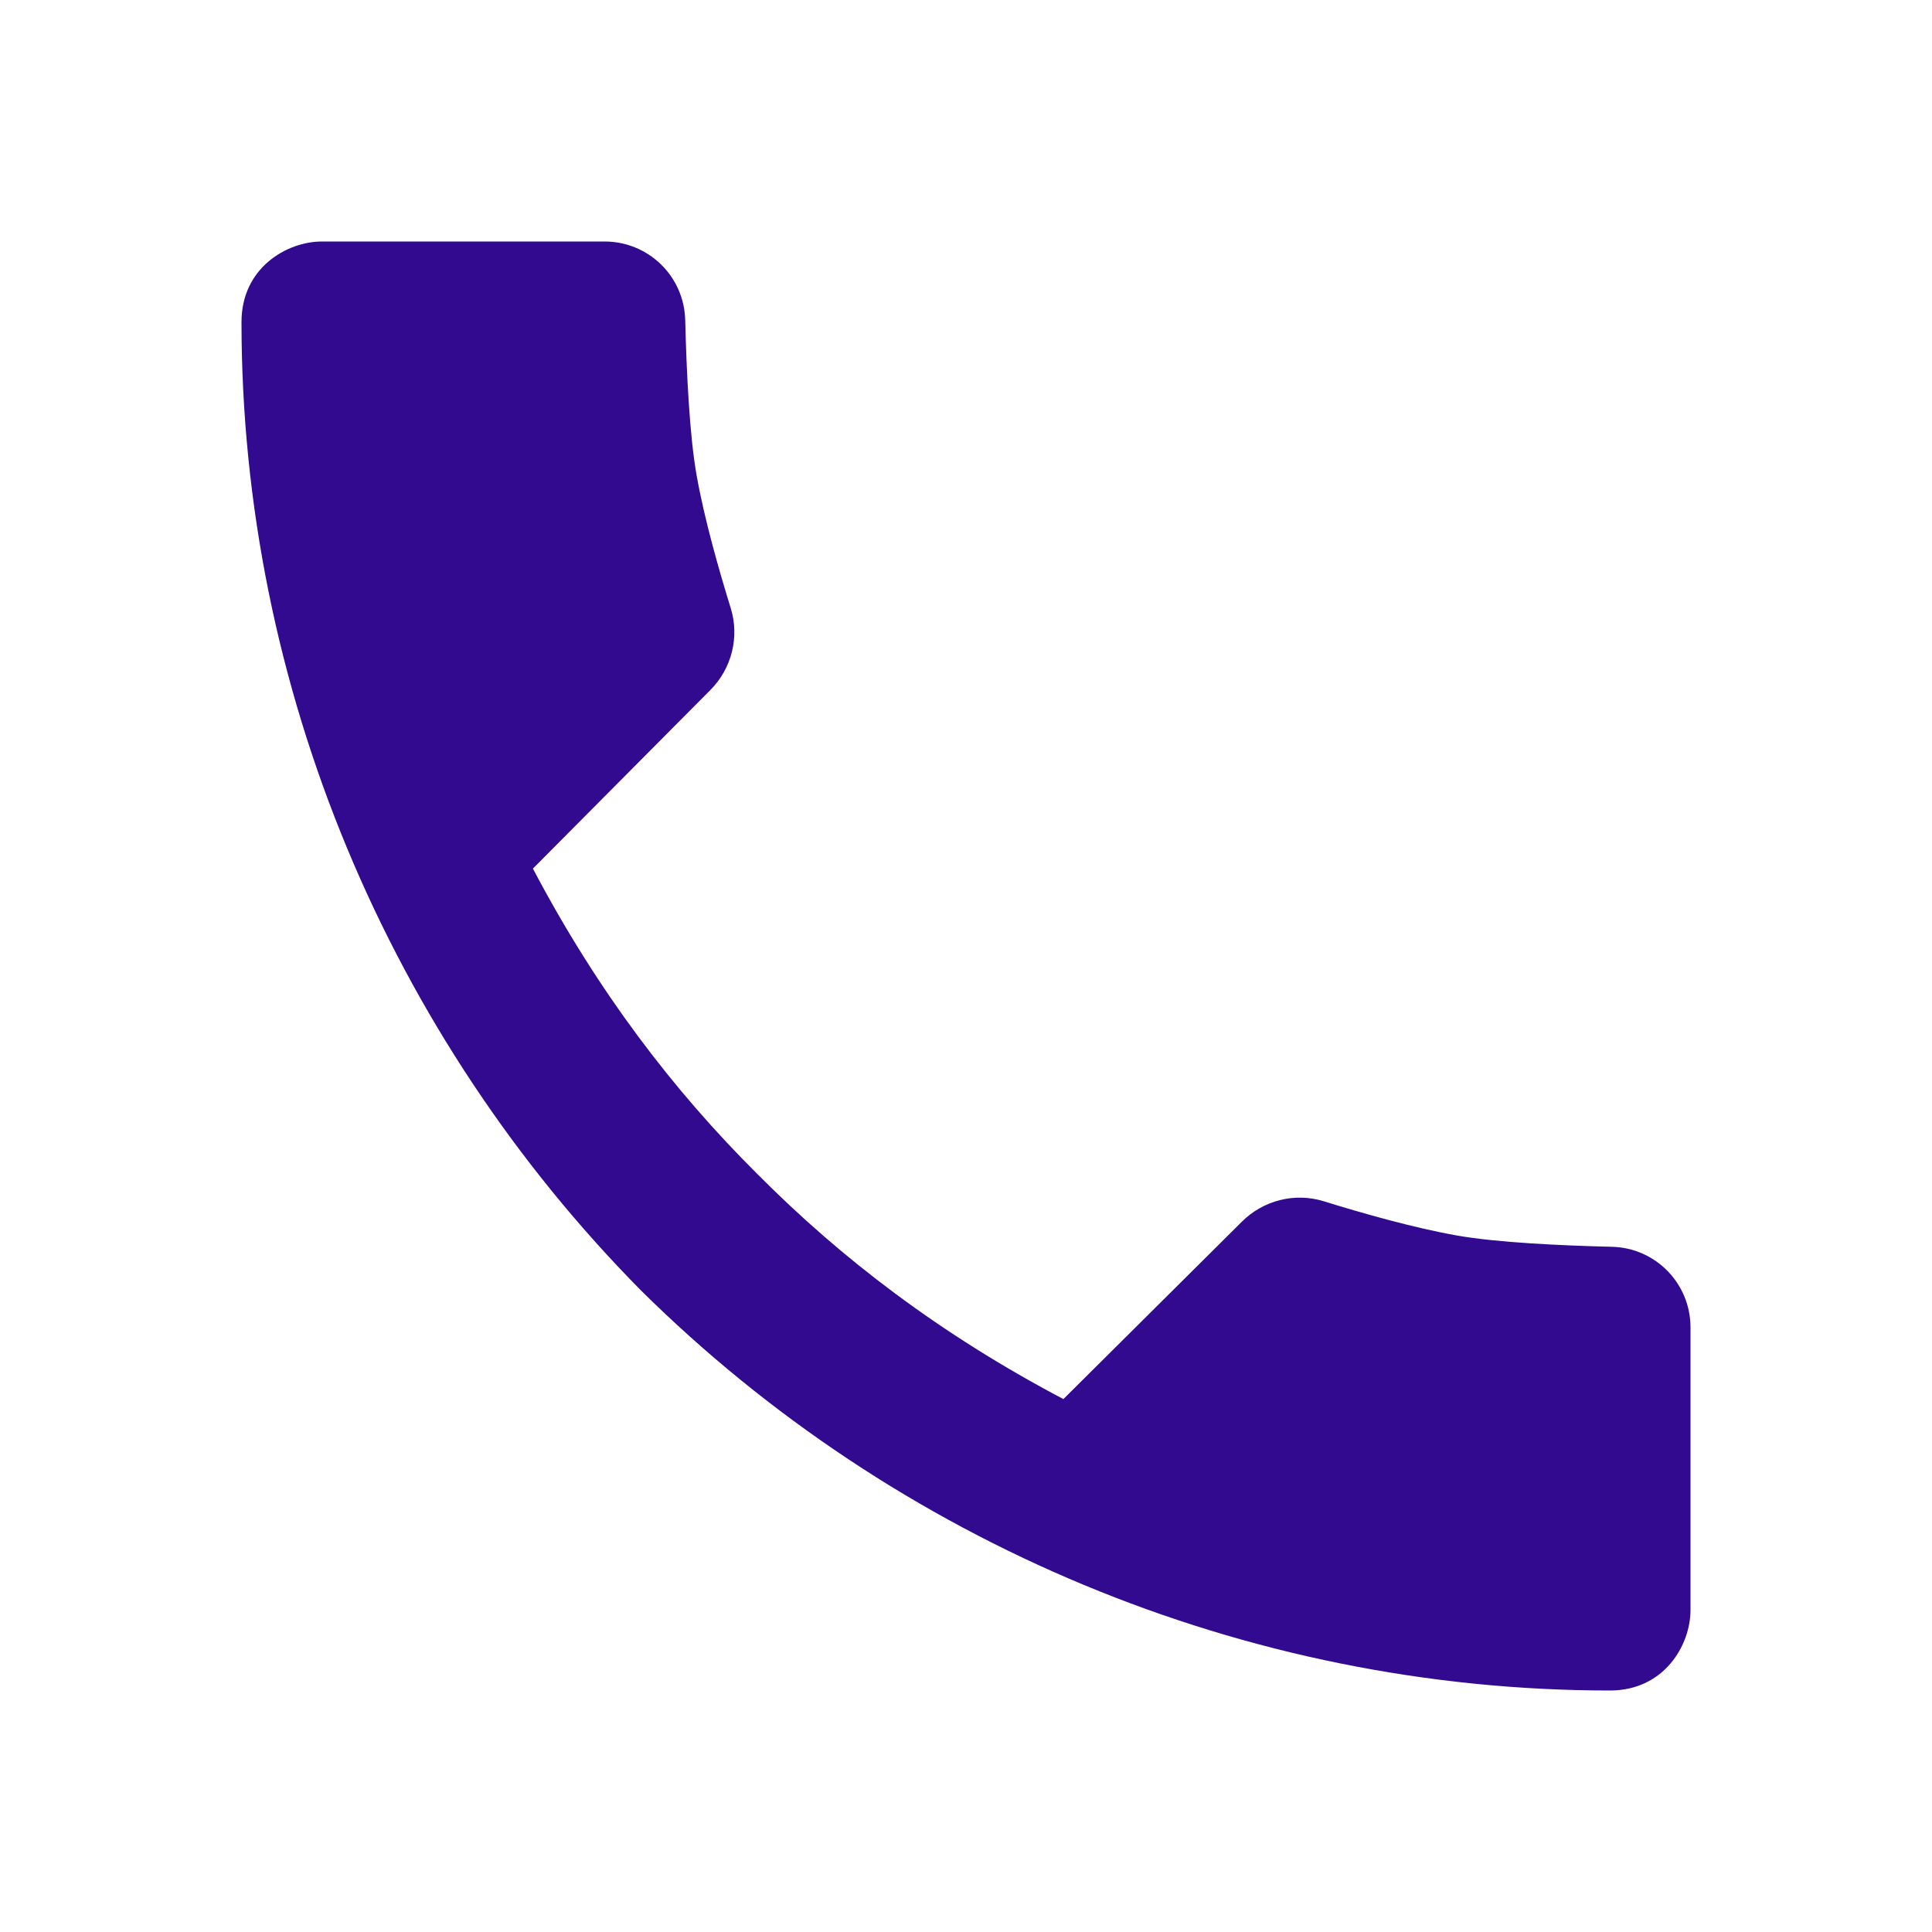
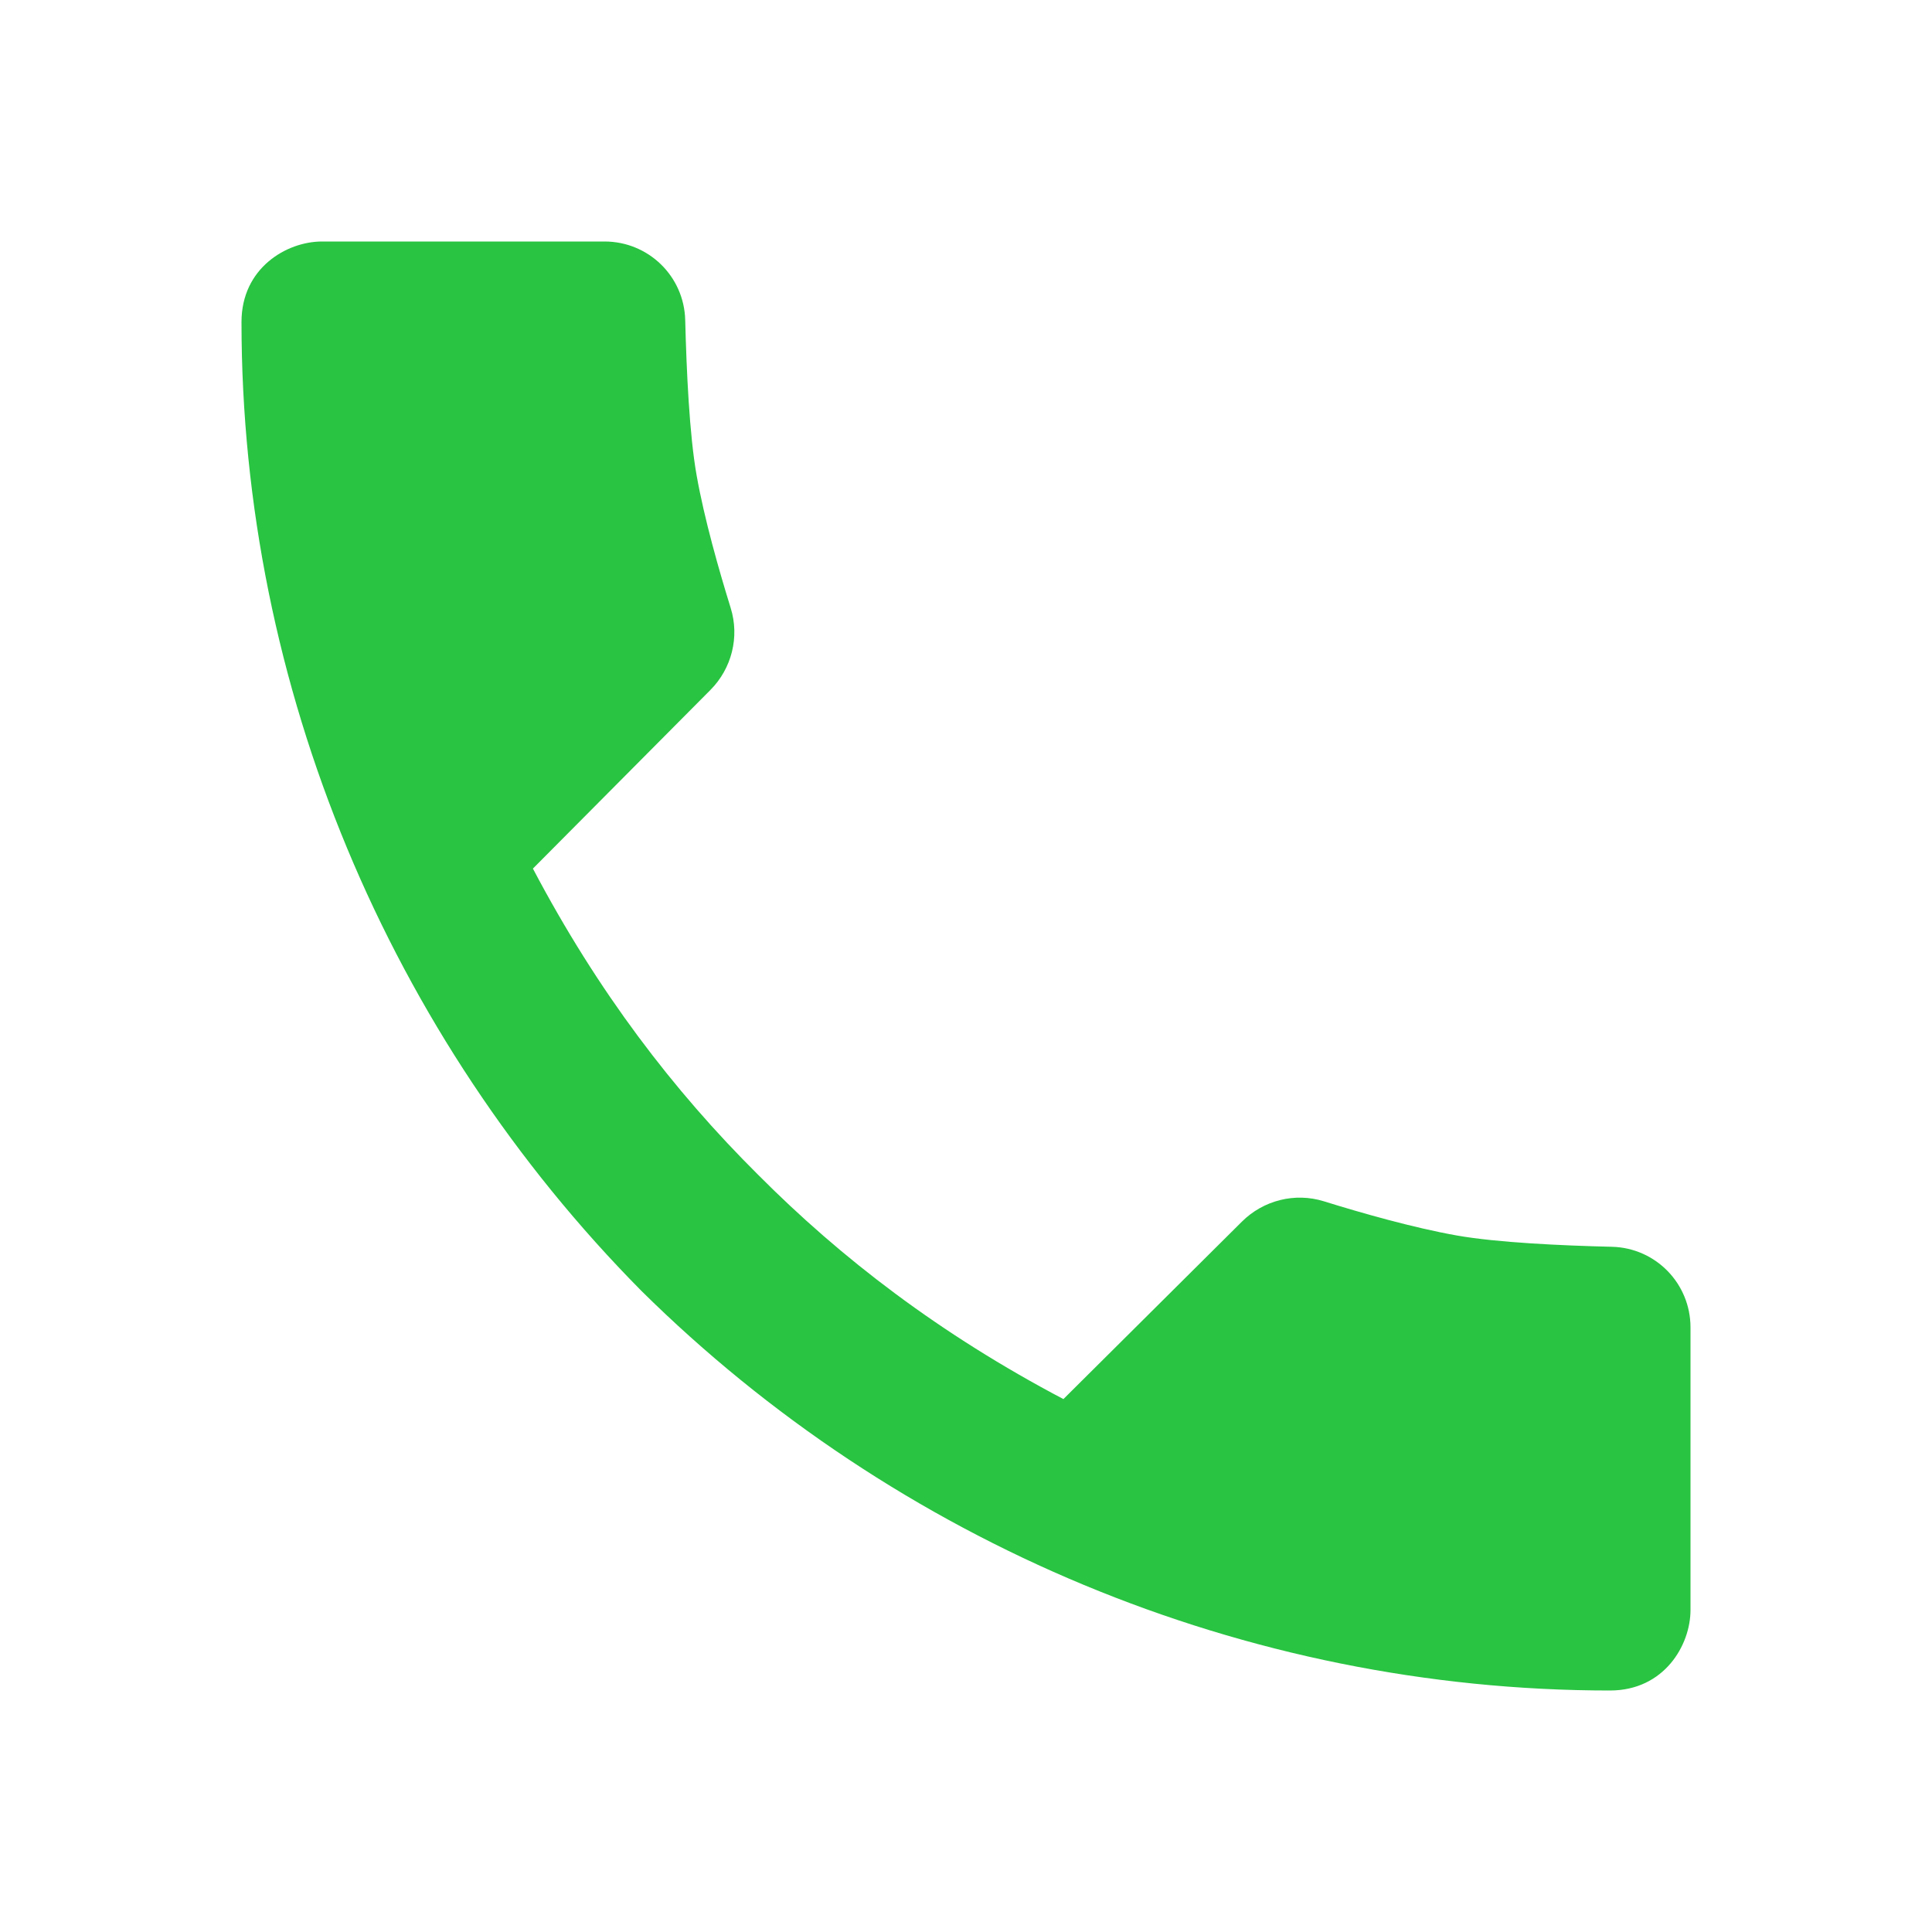
<svg xmlns="http://www.w3.org/2000/svg" width="24" height="24" viewBox="0 0 24 24" fill="none">
-   <path fill-rule="evenodd" clip-rule="evenodd" d="M18.099 15.348C18.6 15.436 19.393 15.473 20.023 15.488C20.568 15.501 21 15.945 21 16.49V20C21 20.438 20.672 21 20 21C15.461 21 11.126 19.16 7.966 16.034C4.84 12.874 3 8.539 3 4C3 3.328 3.562 3 4 3H7.51C8.055 3 8.499 3.432 8.512 3.977C8.528 4.607 8.564 5.4 8.653 5.901C8.748 6.443 8.935 7.095 9.077 7.553C9.189 7.913 9.09 8.305 8.824 8.572L6.62 10.79C7.427 12.322 8.367 13.549 9.412 14.588C10.451 15.633 11.678 16.573 13.21 17.38L15.427 15.176C15.694 14.91 16.086 14.811 16.446 14.923C16.905 15.066 17.557 15.252 18.099 15.348Z" fill="#310A90" />
+   <path fill-rule="evenodd" clip-rule="evenodd" d="M18.099 15.348C18.6 15.436 19.393 15.473 20.023 15.488C20.568 15.501 21 15.945 21 16.49V20C21 20.438 20.672 21 20 21C15.461 21 11.126 19.16 7.966 16.034C4.84 12.874 3 8.539 3 4C3 3.328 3.562 3 4 3H7.51C8.055 3 8.499 3.432 8.512 3.977C8.528 4.607 8.564 5.4 8.653 5.901C8.748 6.443 8.935 7.095 9.077 7.553C9.189 7.913 9.09 8.305 8.824 8.572L6.62 10.79C7.427 12.322 8.367 13.549 9.412 14.588C10.451 15.633 11.678 16.573 13.21 17.38L15.427 15.176C15.694 14.91 16.086 14.811 16.446 14.923C16.905 15.066 17.557 15.252 18.099 15.348Z" fill="#29C442" />
</svg>
